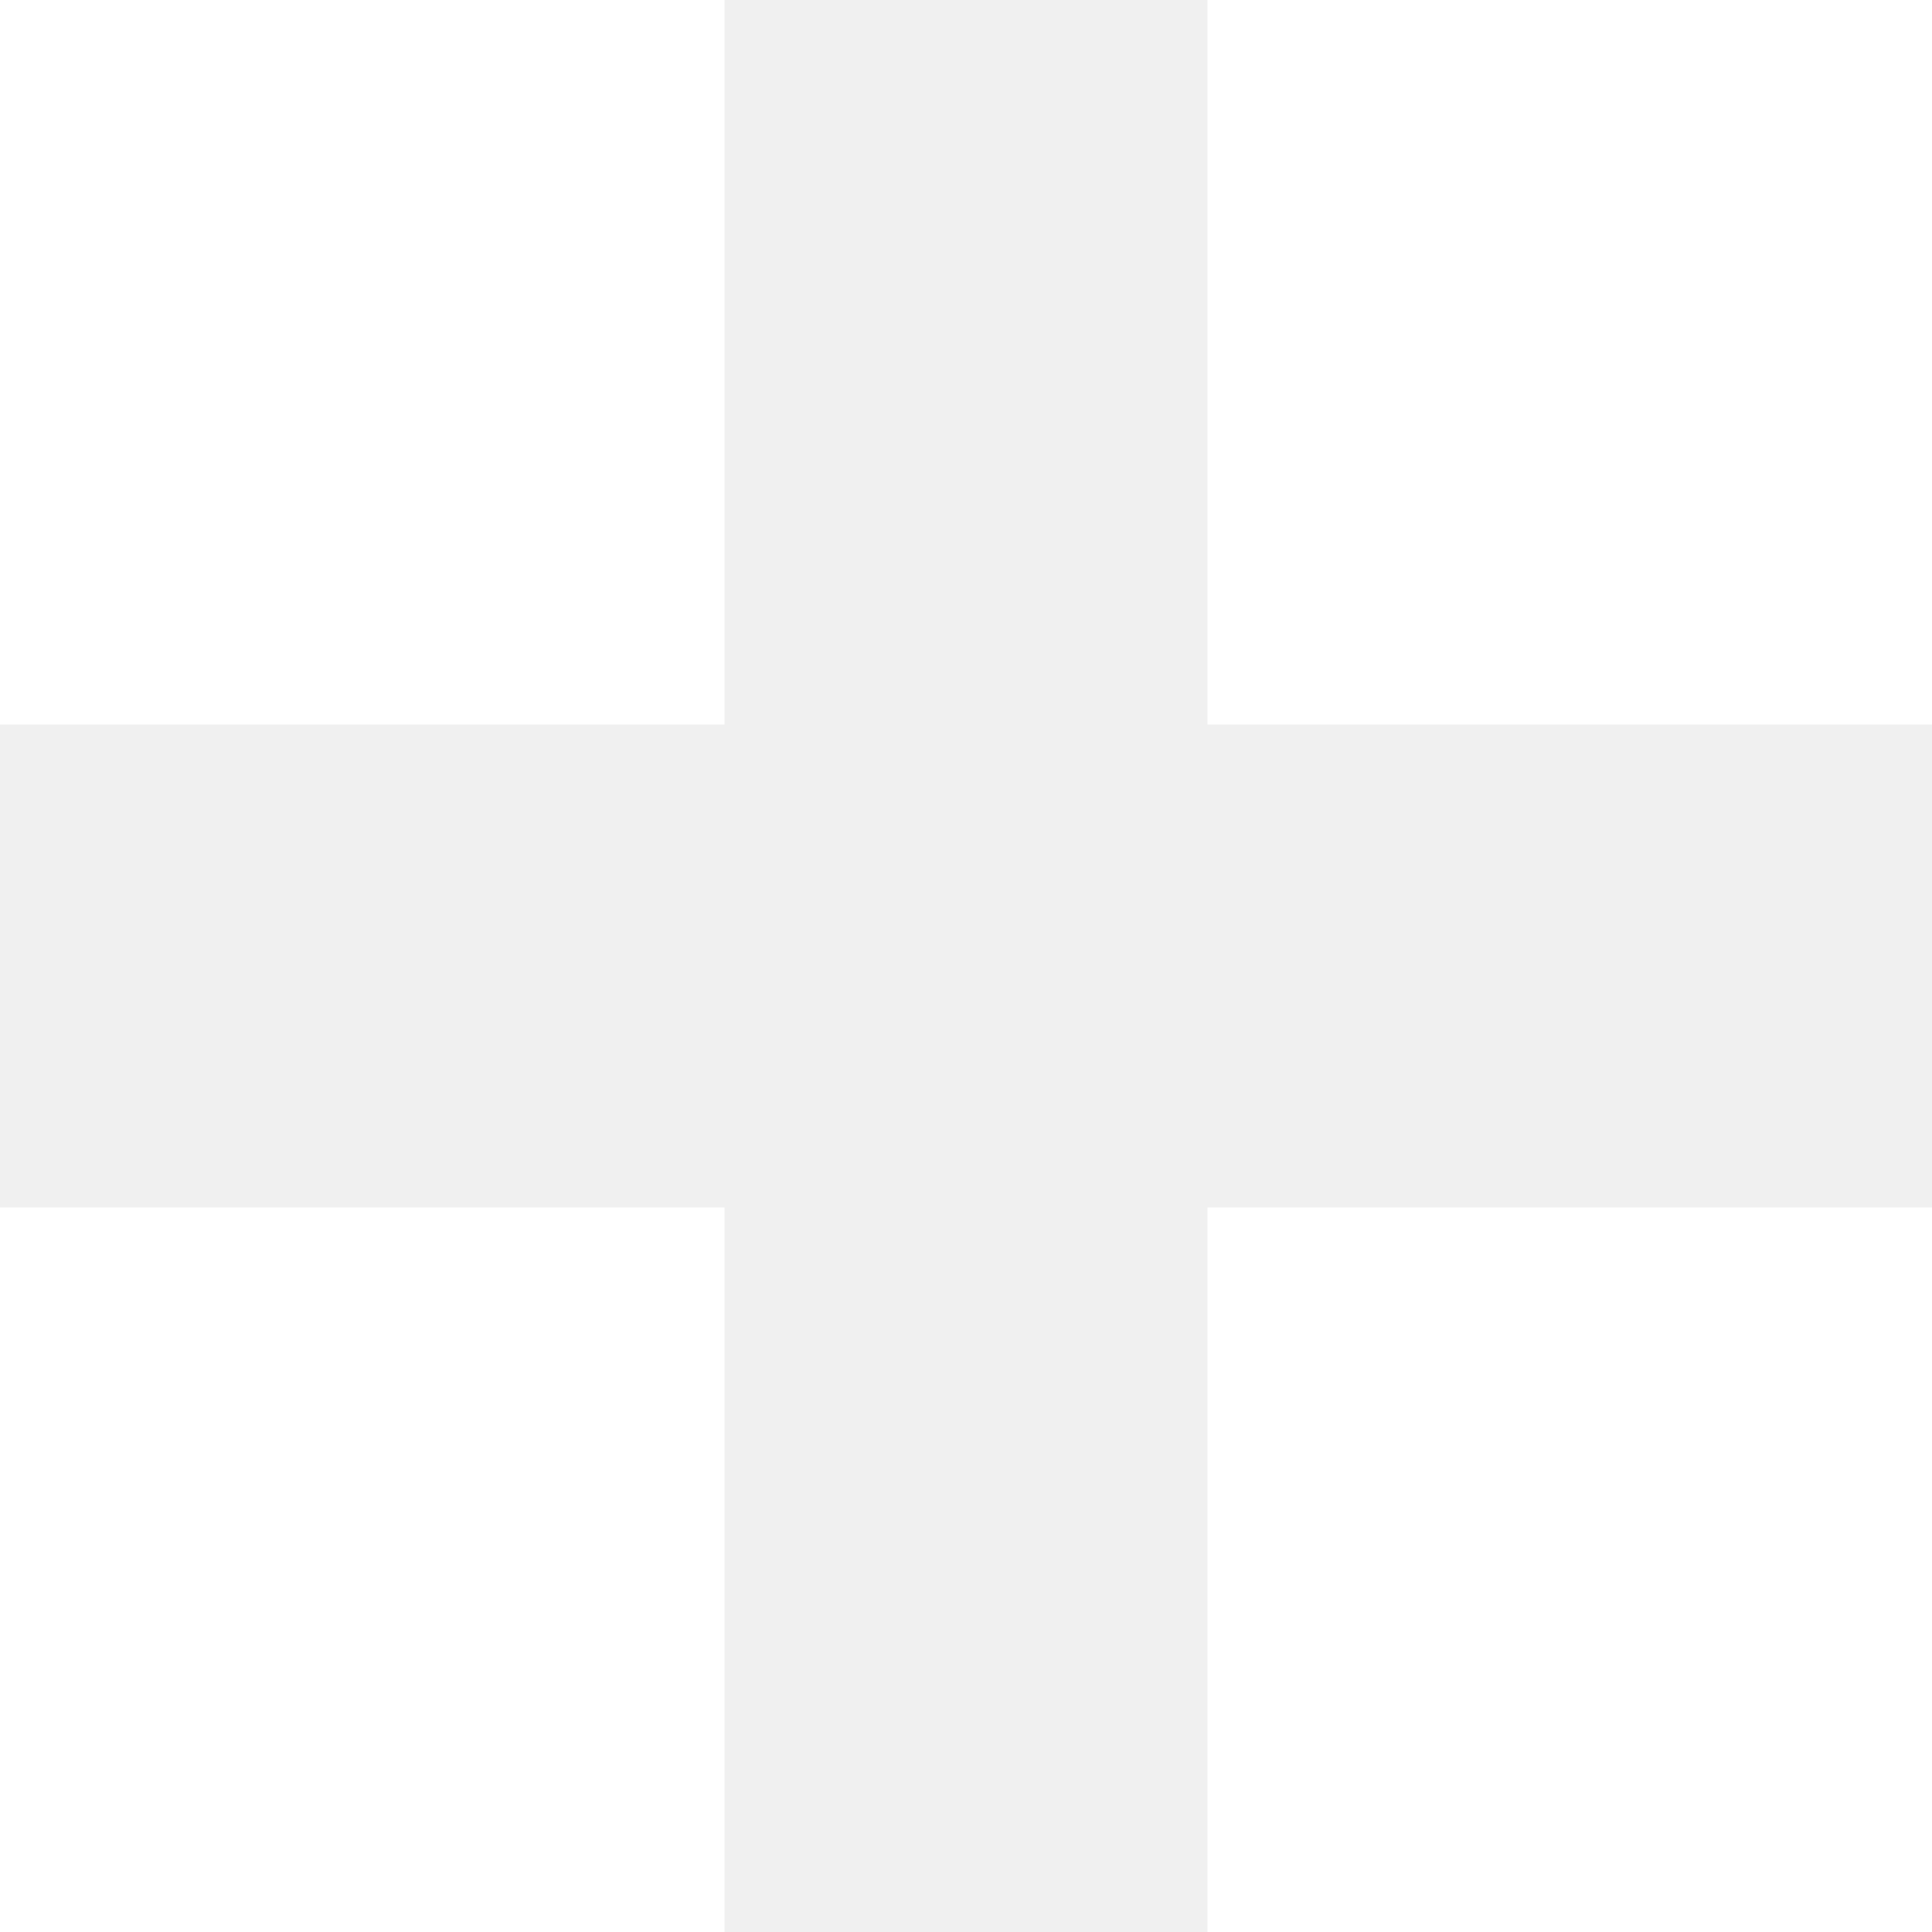
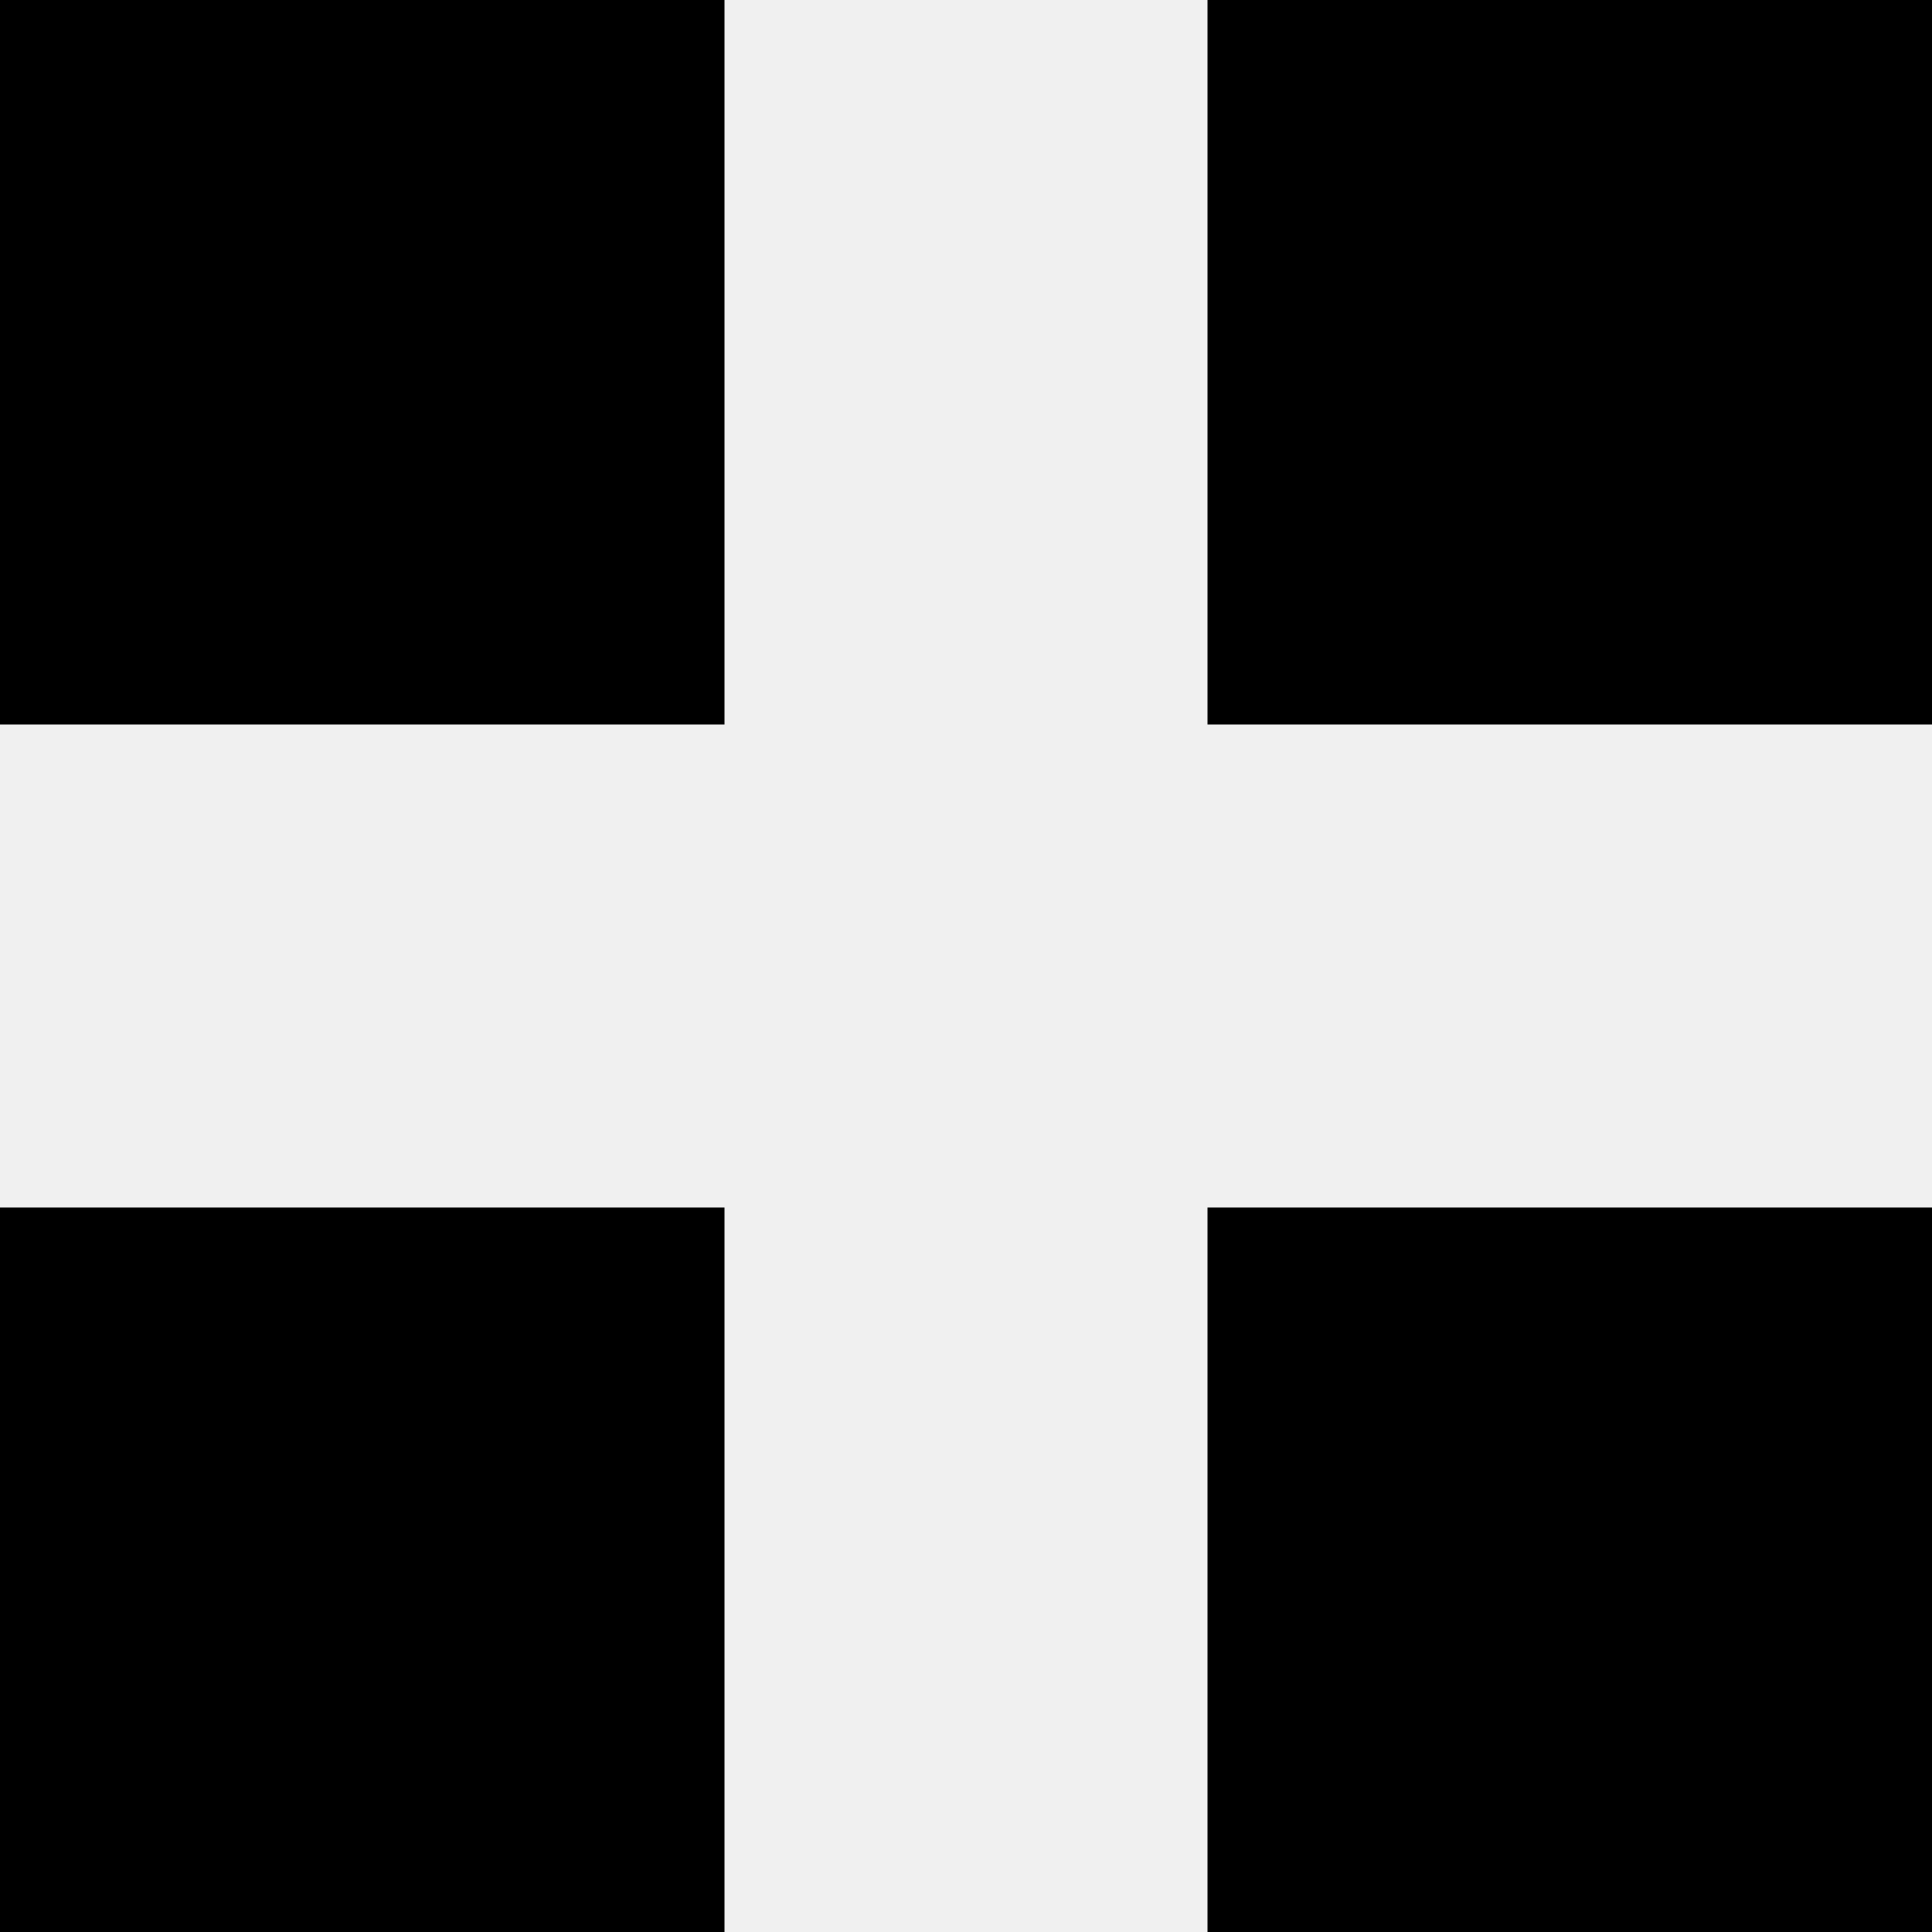
- <svg xmlns="http://www.w3.org/2000/svg" width="10" height="10" viewBox="0 0 10 10" fill="none">
-   <rect width="3.75" height="3.75" fill="white" />
-   <rect y="6.25" width="3.75" height="3.75" fill="white" />
-   <rect x="6.25" width="3.75" height="3.75" fill="white" />
-   <rect x="6.25" y="6.25" width="3.75" height="3.75" fill="white" />
+ <svg xmlns="http://www.w3.org/2000/svg" width="10" height="10" viewBox="0 0 10 10">
+   <rect width="3.75" height="3.75" />
+   <rect y="6.25" width="3.75" height="3.75" />
+   <rect x="6.25" width="3.75" height="3.75" />
+   <rect x="6.25" y="6.25" width="3.75" height="3.75" />
</svg>
